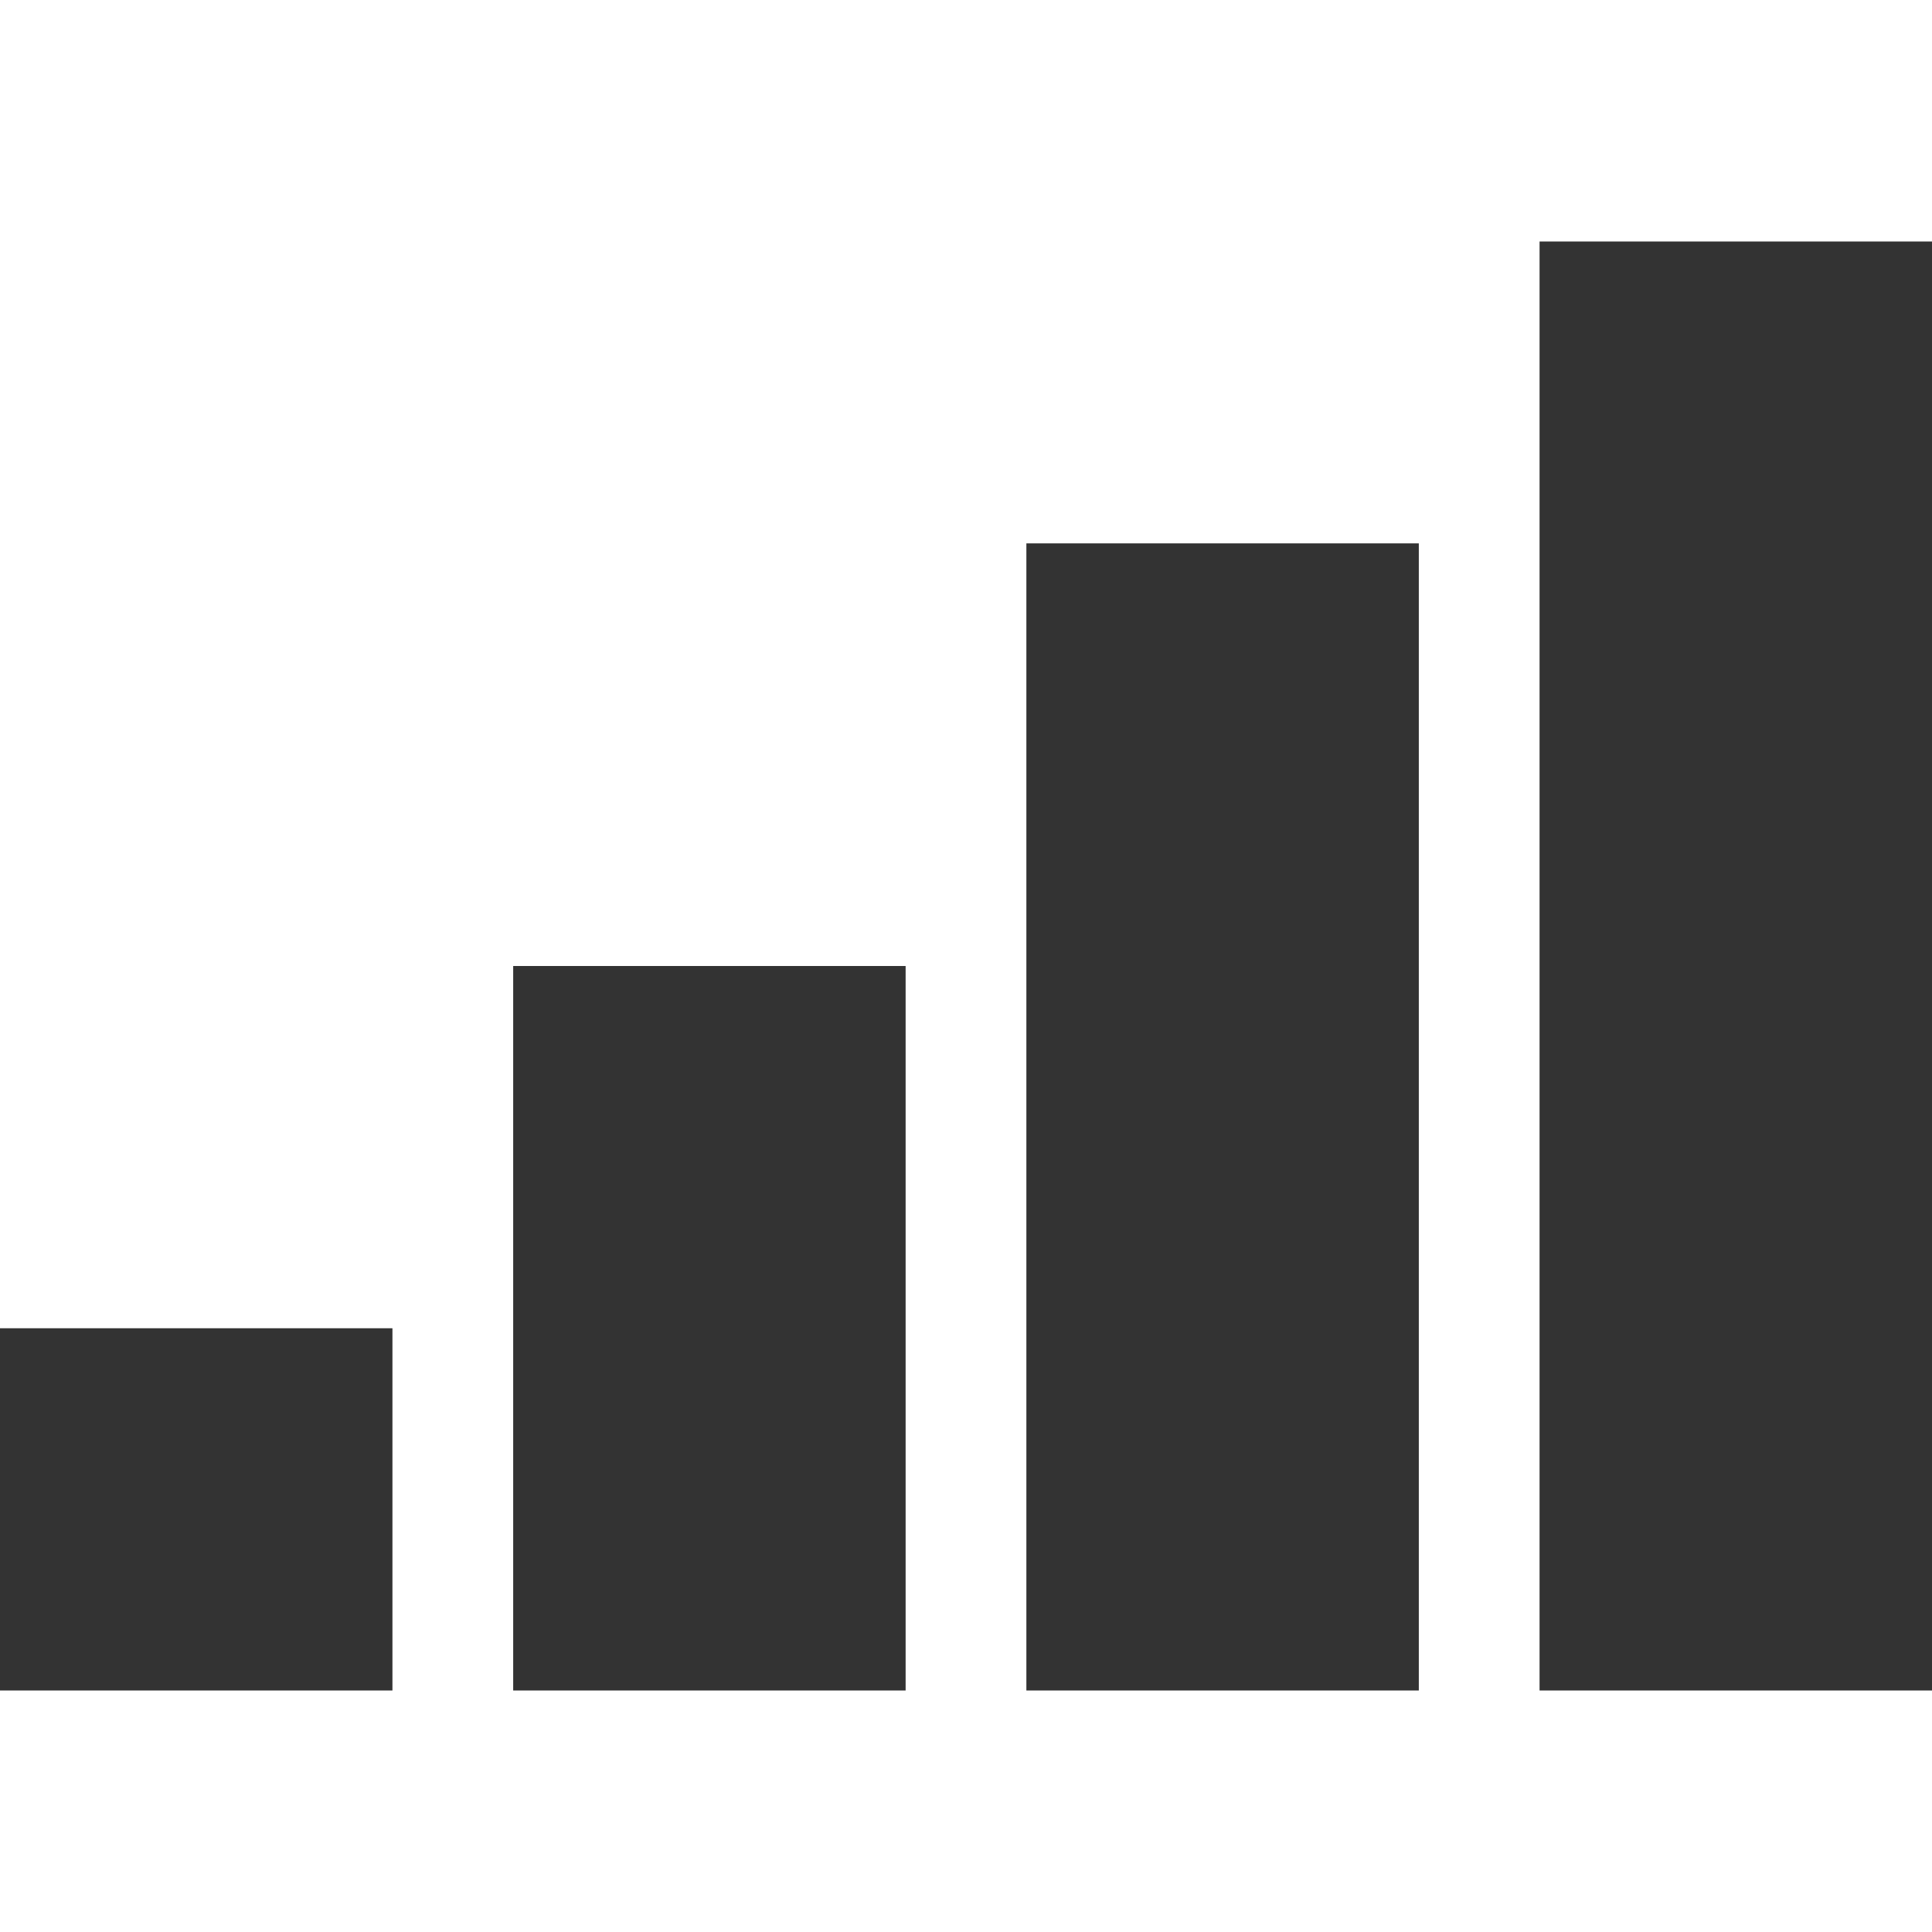
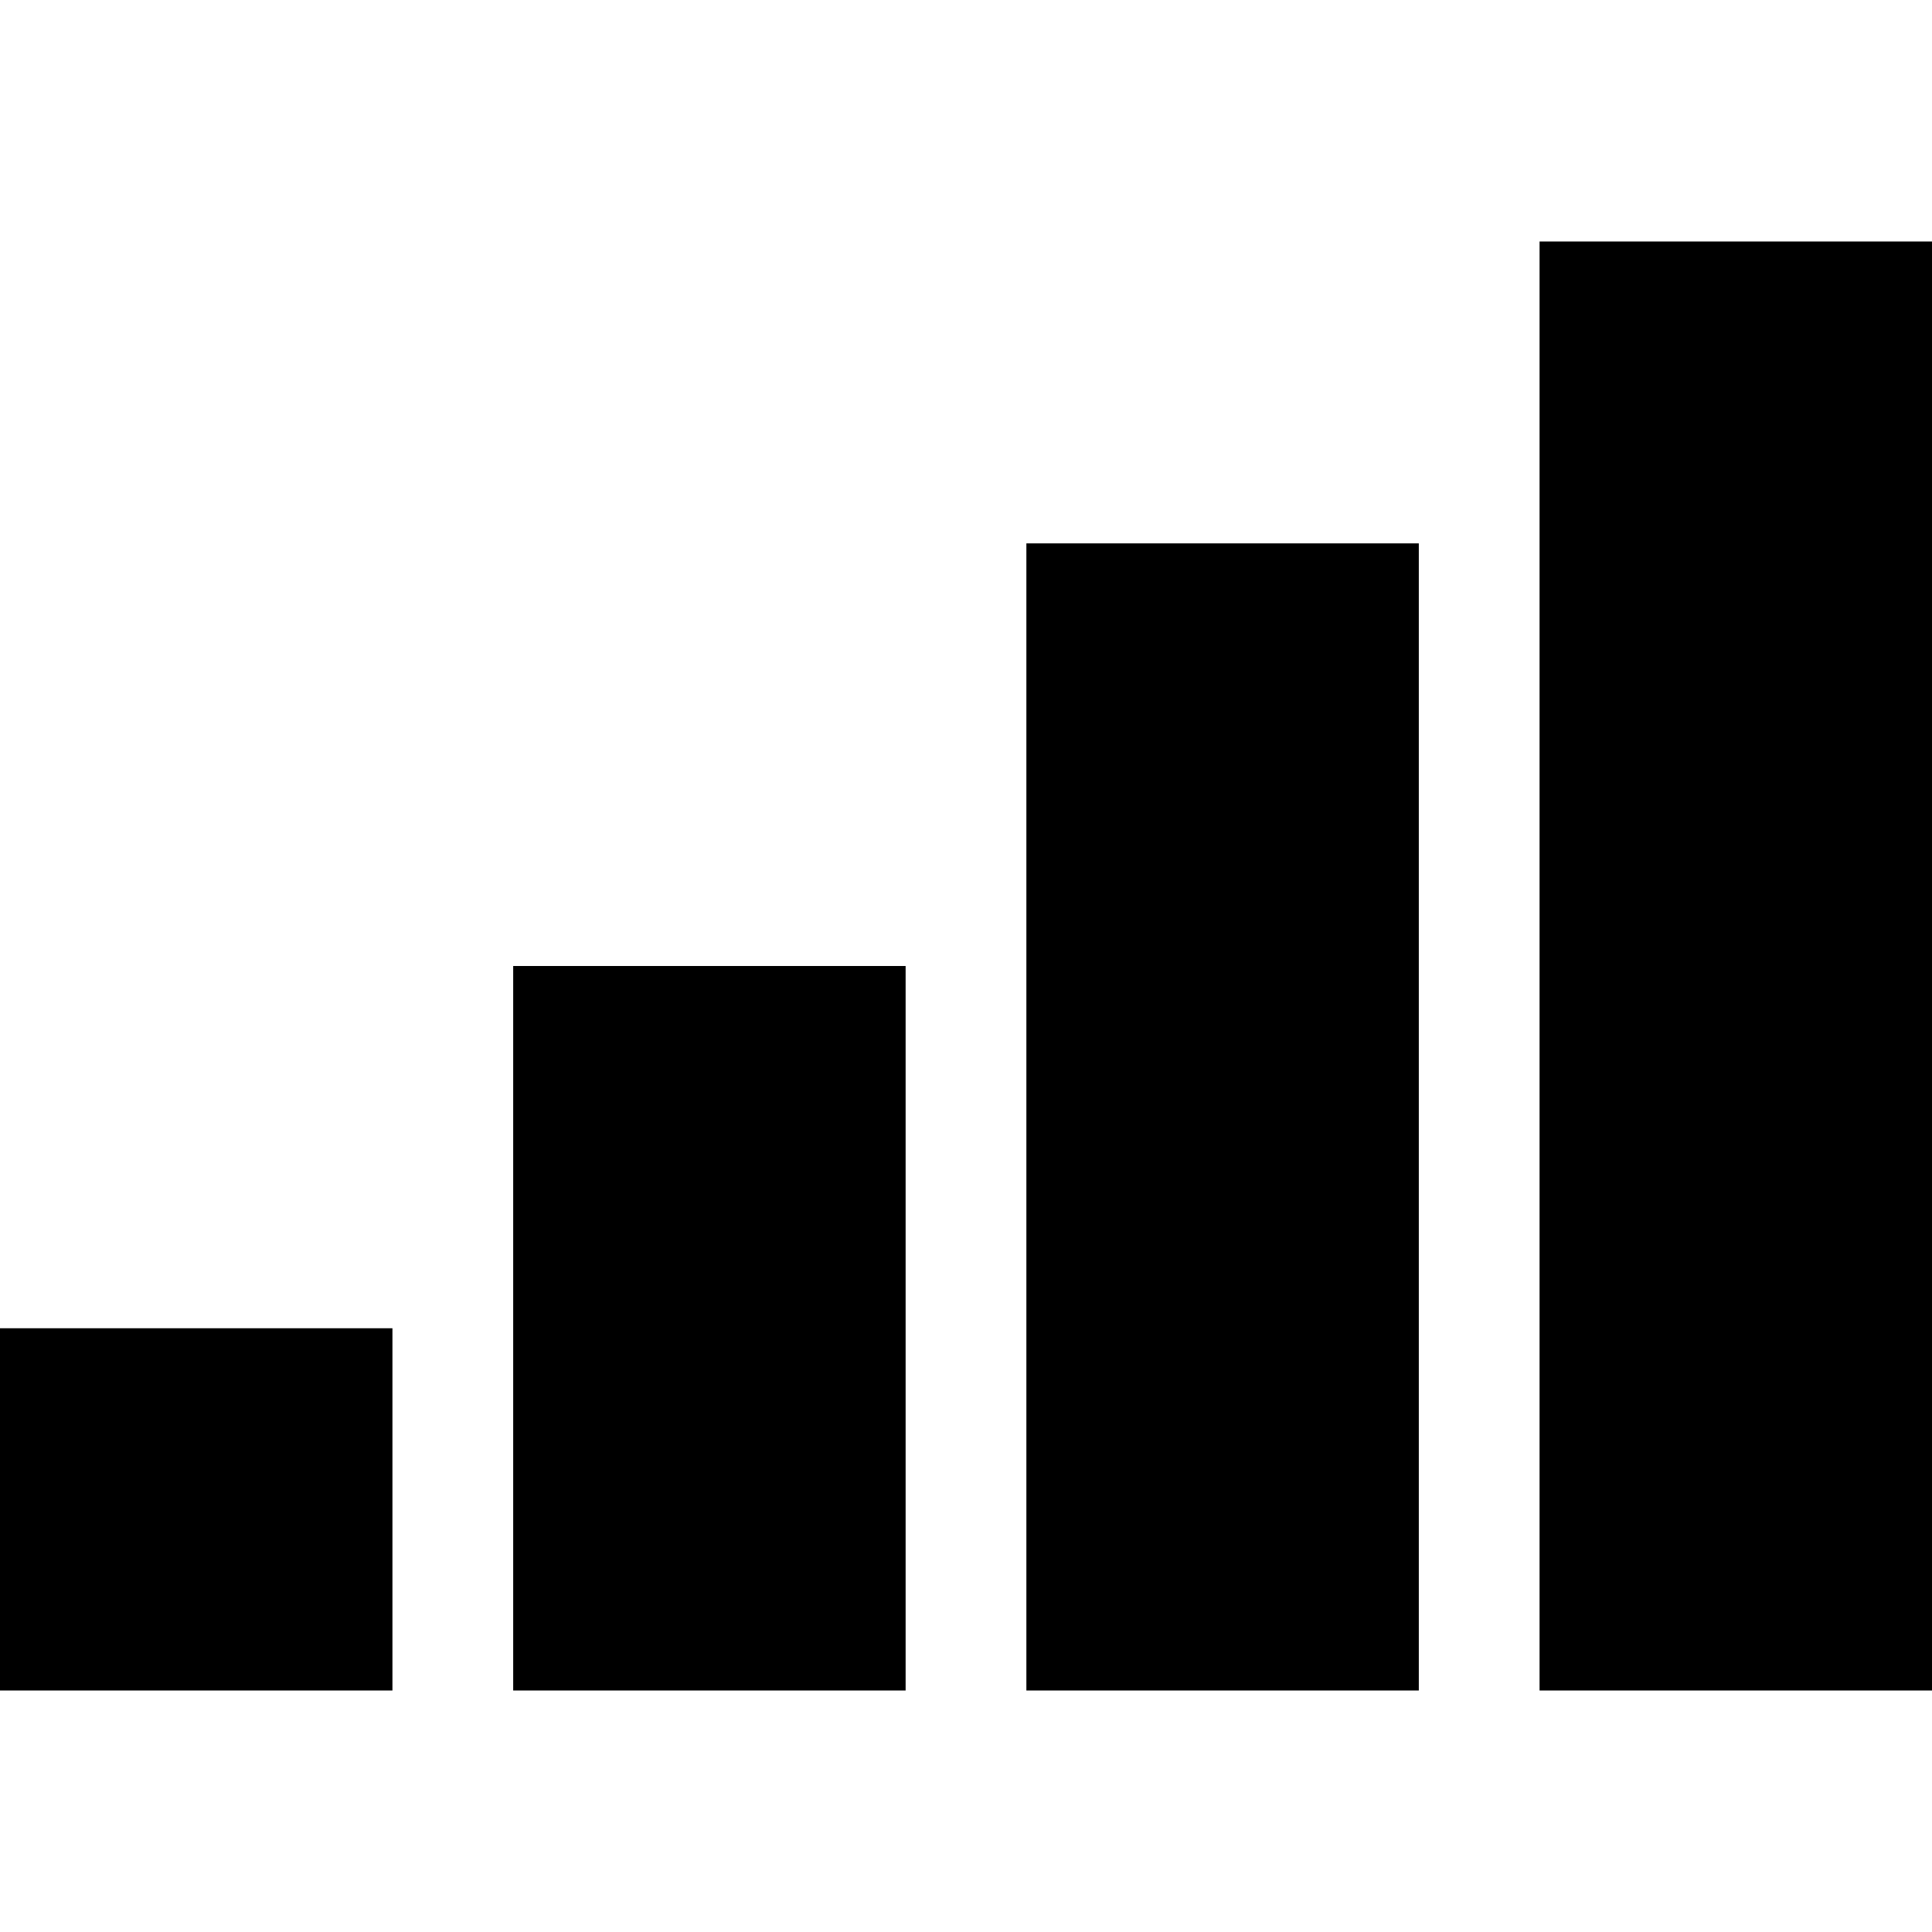
<svg xmlns="http://www.w3.org/2000/svg" t="1688370918417" class="icon" viewBox="0 0 1024 1024" version="1.1" p-id="17233" width="200" height="200">
-   <path d="M0 704h208v192H0zM272 512h208v384H272zM544 288h208v608H544zM816 128h208v768H816z" p-id="17234" fill="#333333" />
+   <path d="M0 704h208v192H0zM272 512h208v384H272zM544 288h208v608H544zM816 128h208v768H816z" p-id="17234" />
</svg>
